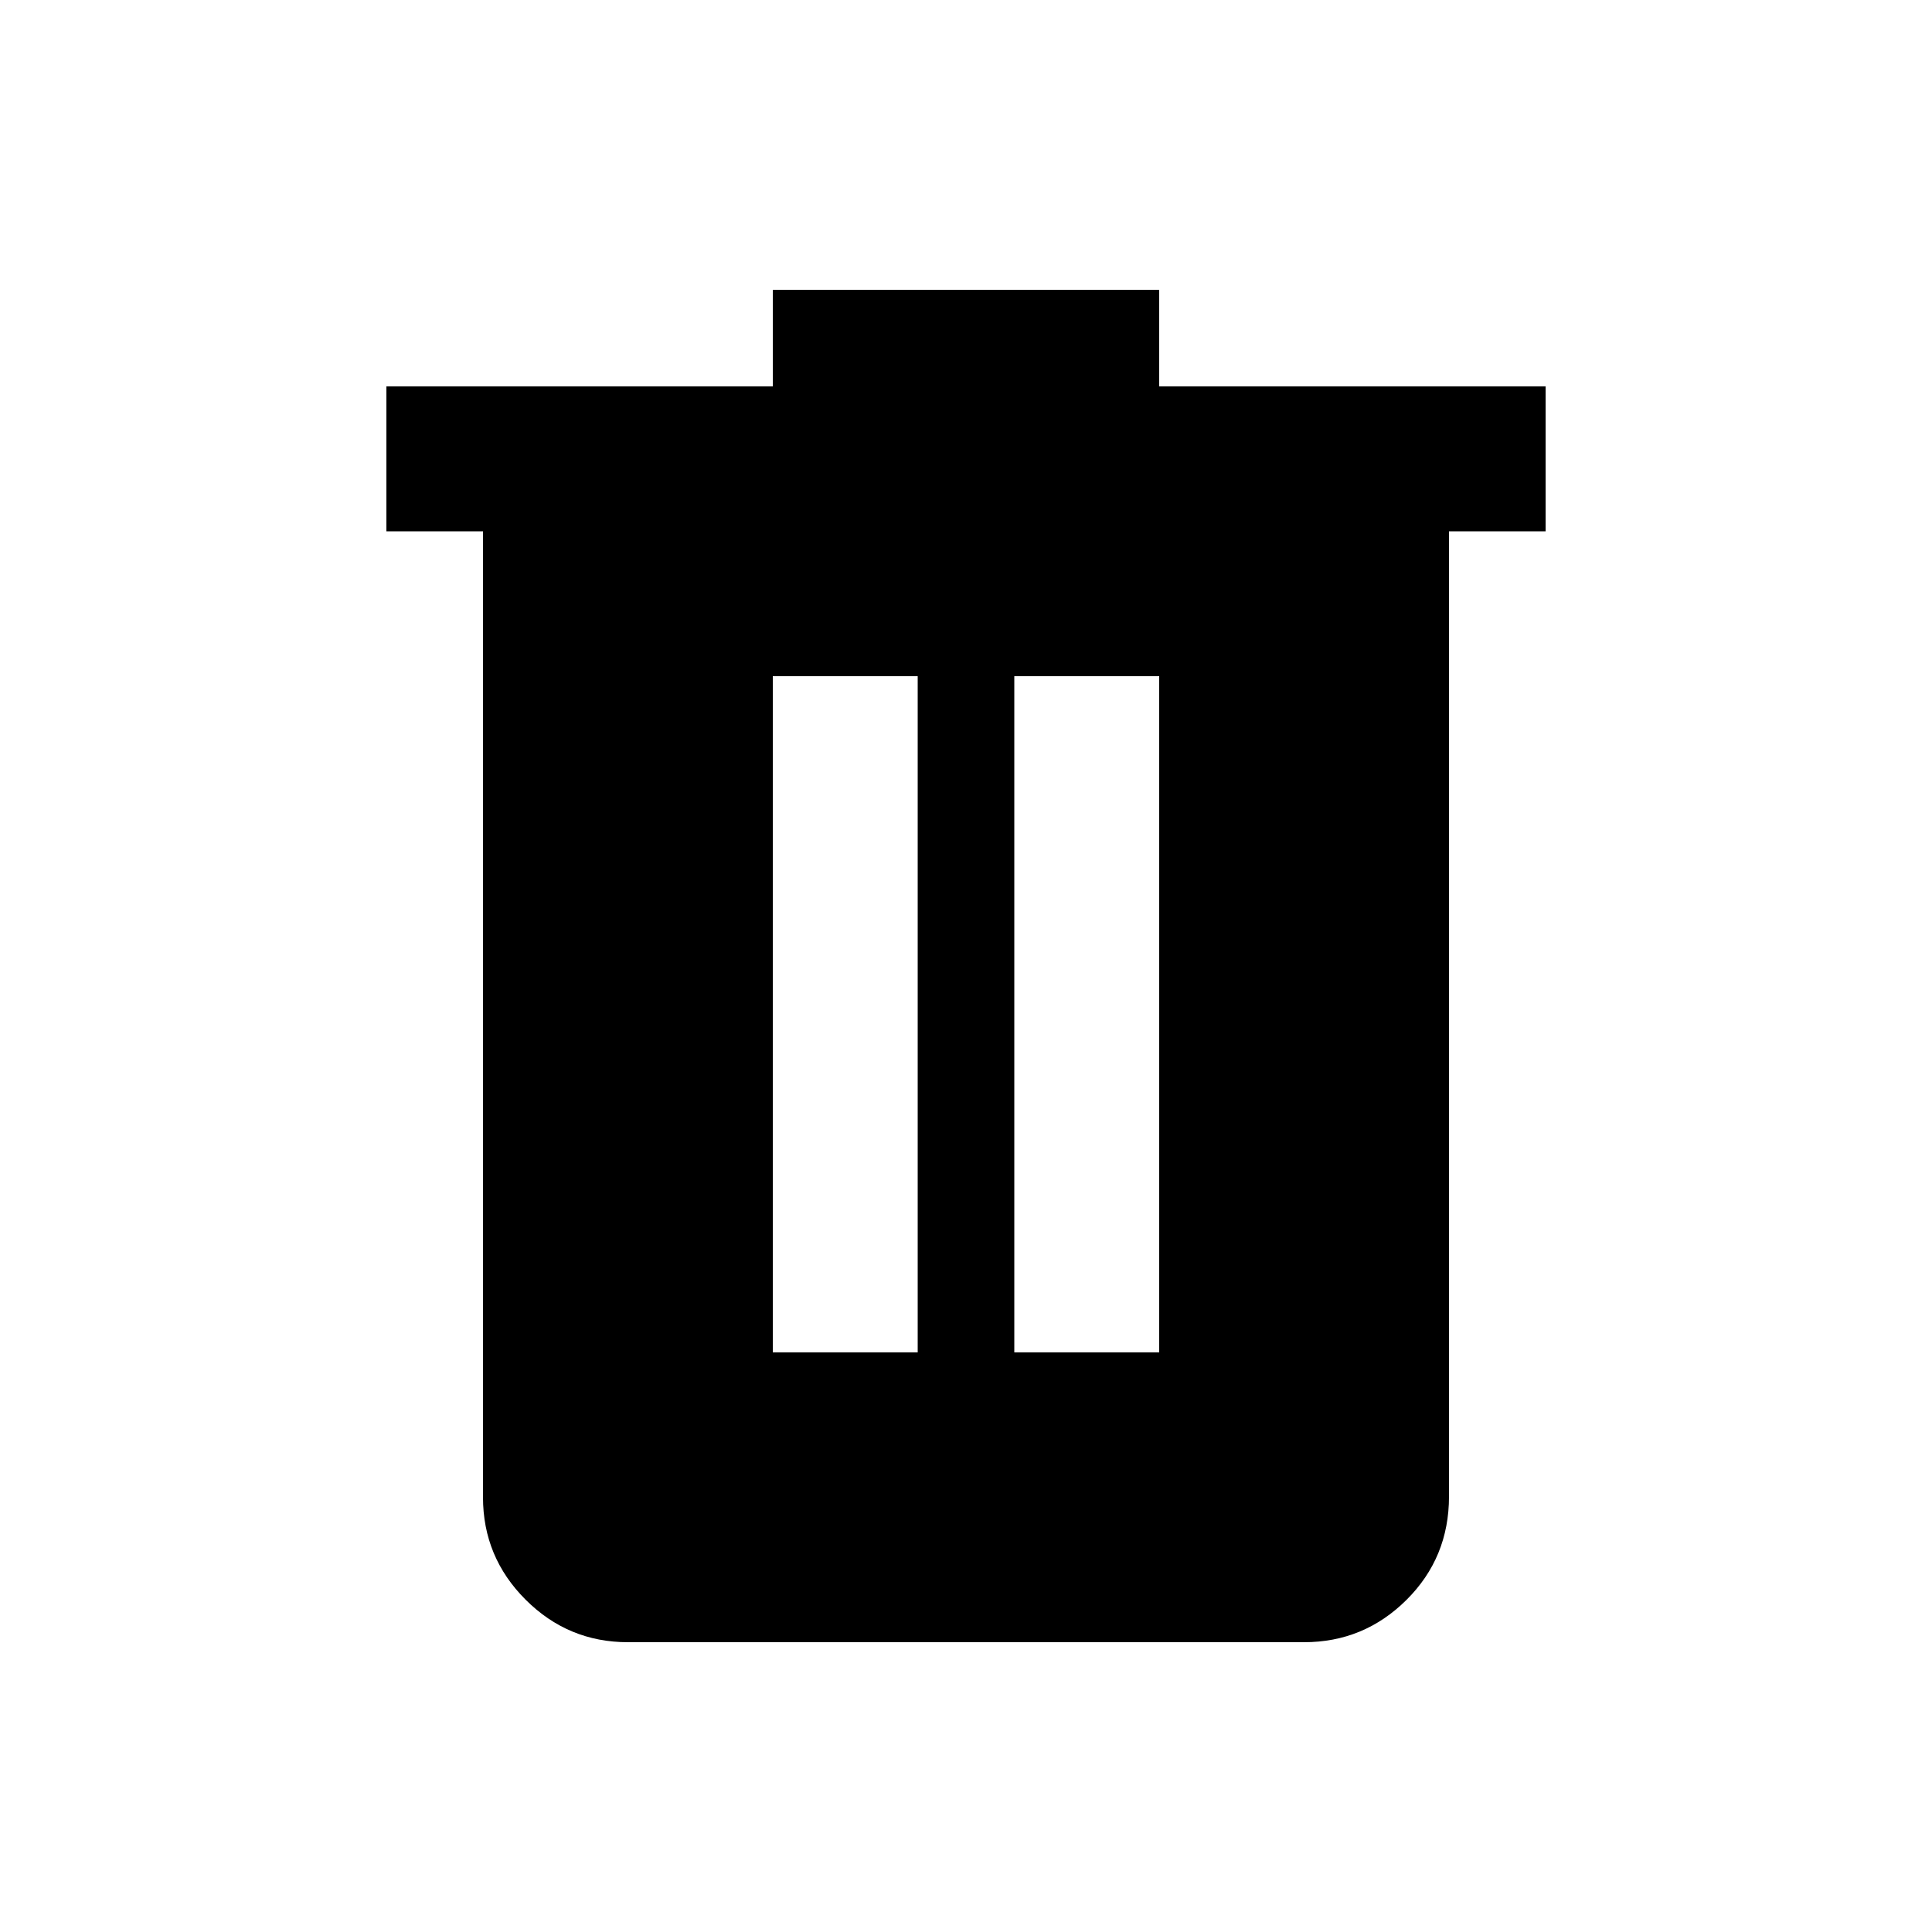
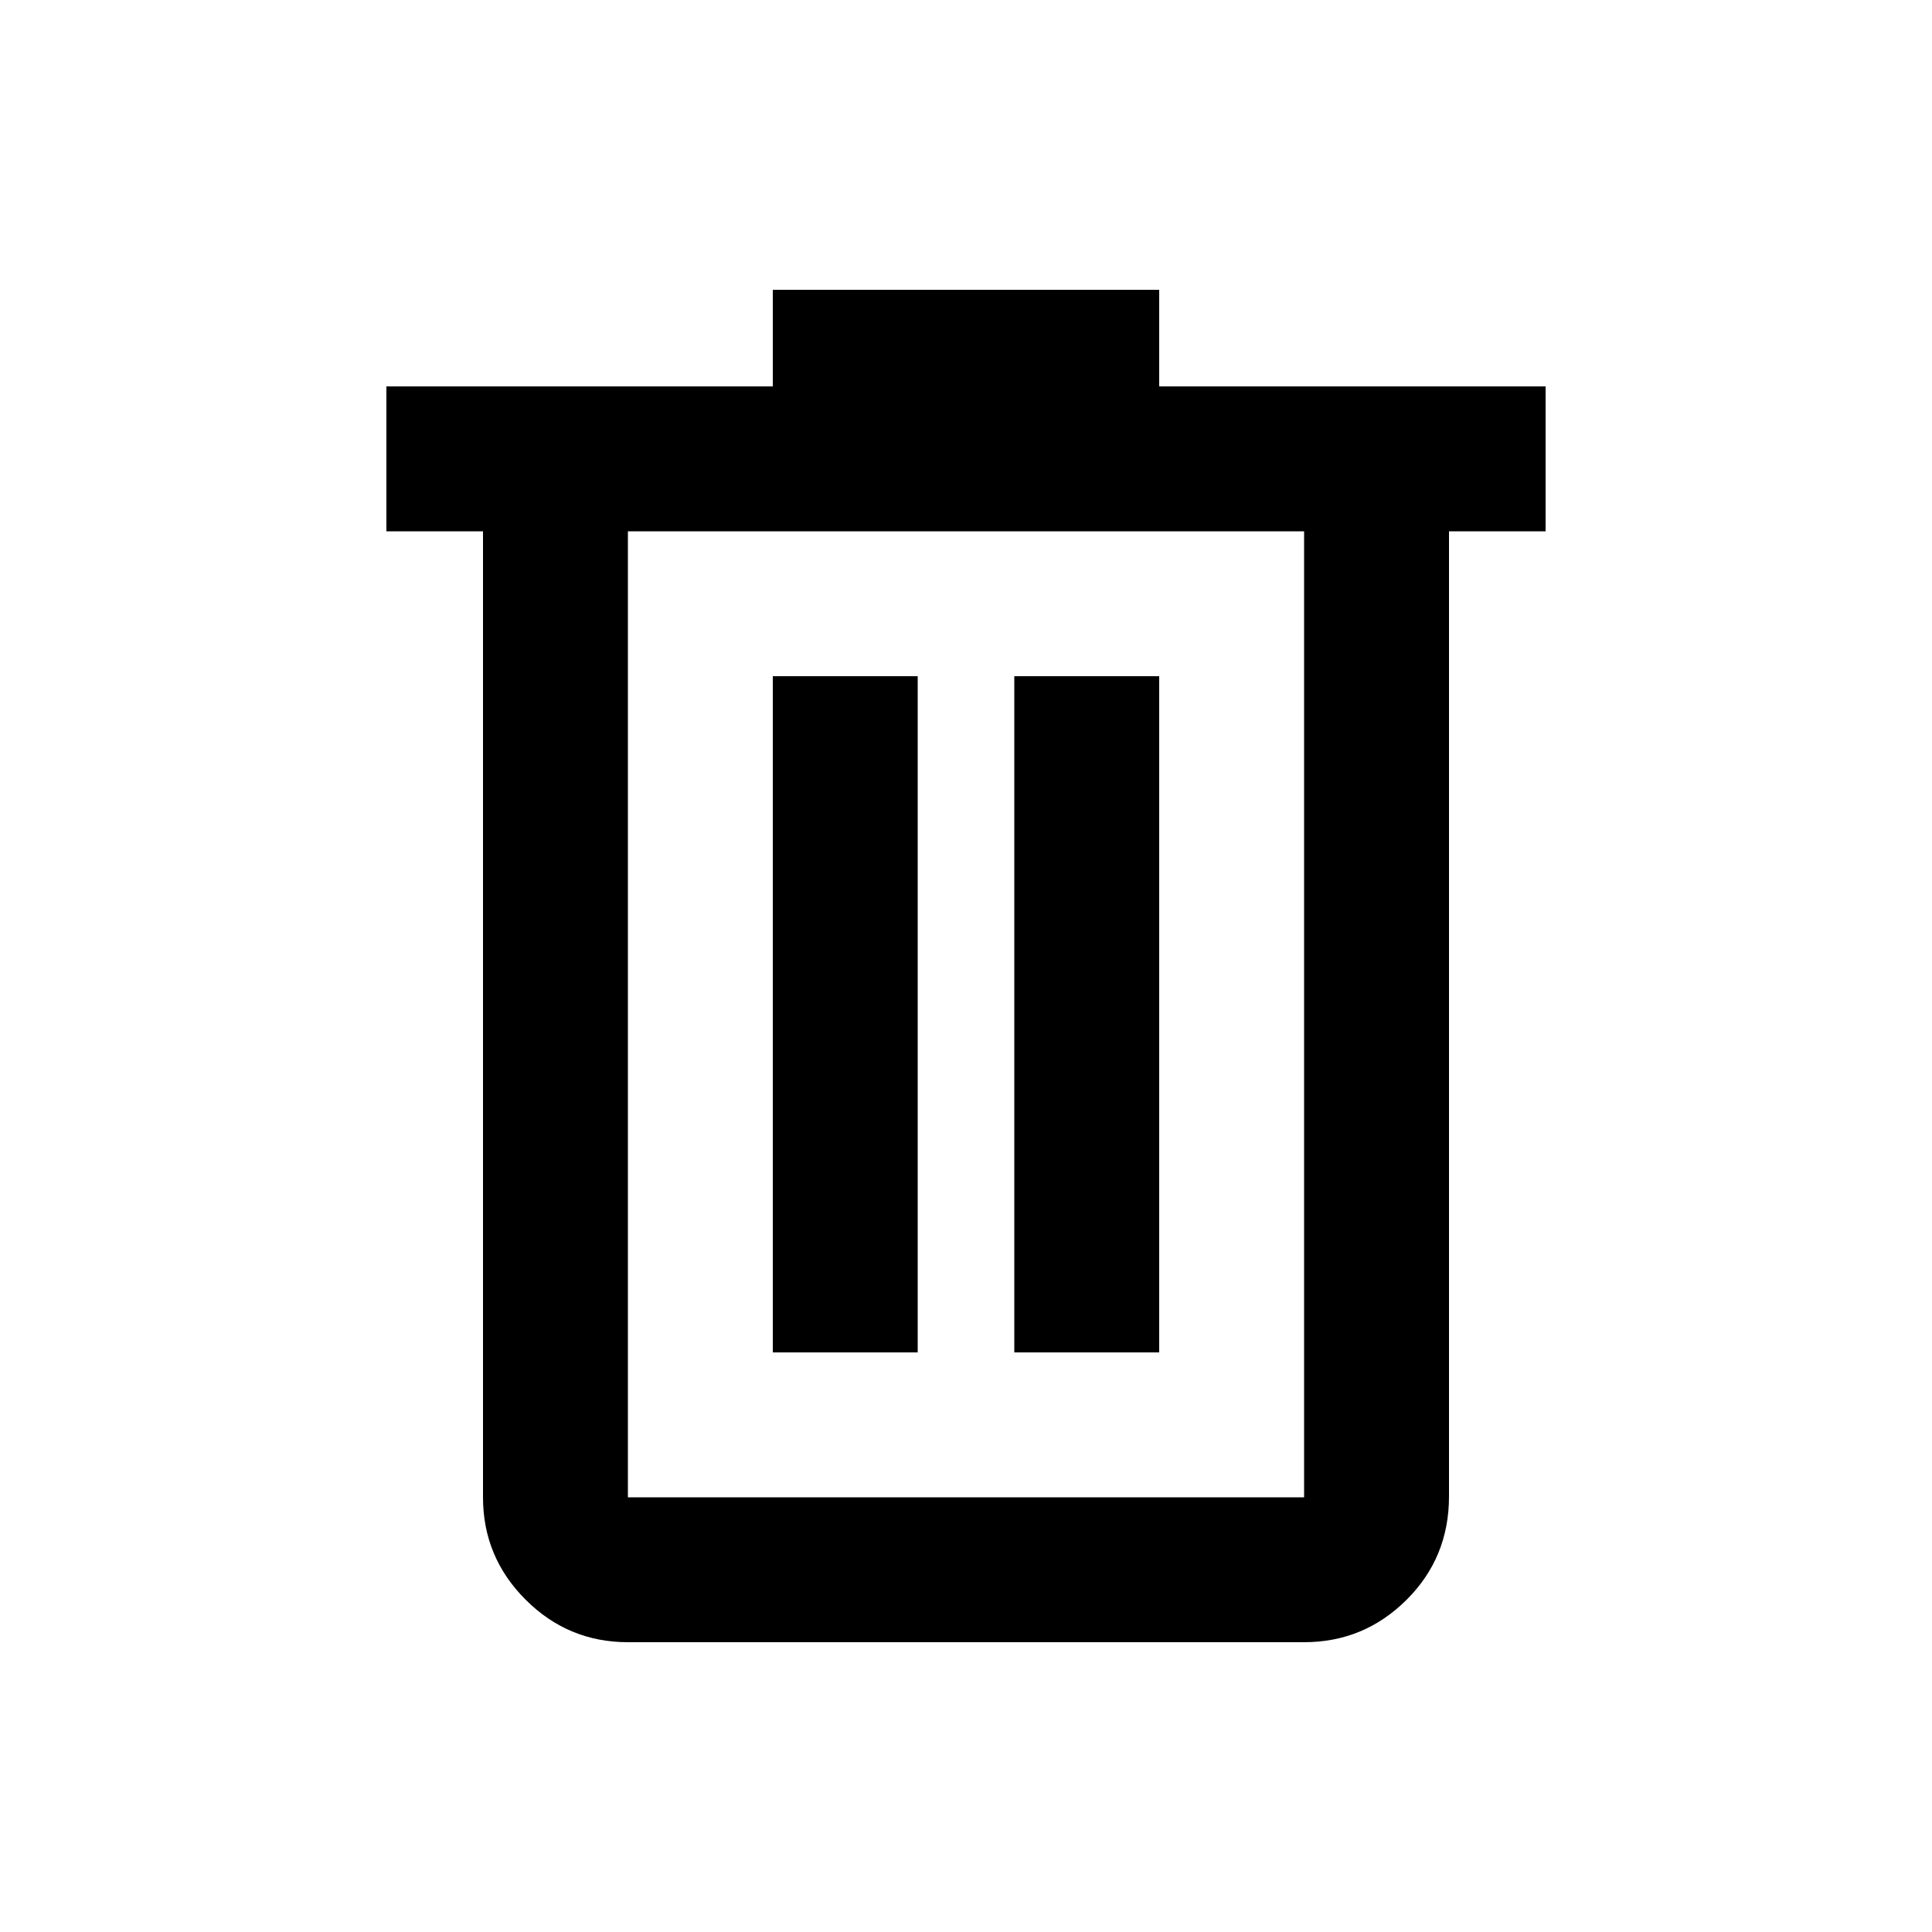
<svg xmlns="http://www.w3.org/2000/svg" height="20" viewBox="0 -960 960 960" width="20">
-   <path d="M312-144q-29.7 0-50.85-21.15Q240-186.3 240-216v-480h-48v-72h192v-48h192v48h192v72h-48v479.566Q720-186 698.85-165 677.7-144 648-144H312Zm72-144h72v-336h-72v336Zm120 0h72v-336h-72v336Z" />
+   <path d="M312-144q-29.7 0-50.85-21.15Q240-186.3 240-216v-480h-48v-72h192v-48h192v48h192v72h-48v479.566Q720-186 698.85-165 677.7-144 648-144H312Zm336-552H312v480h336v-480ZM384-288h72v-336h-72v336Zm120 0h72v-336h-72v336ZM312-696v480-480Z" />
</svg>
